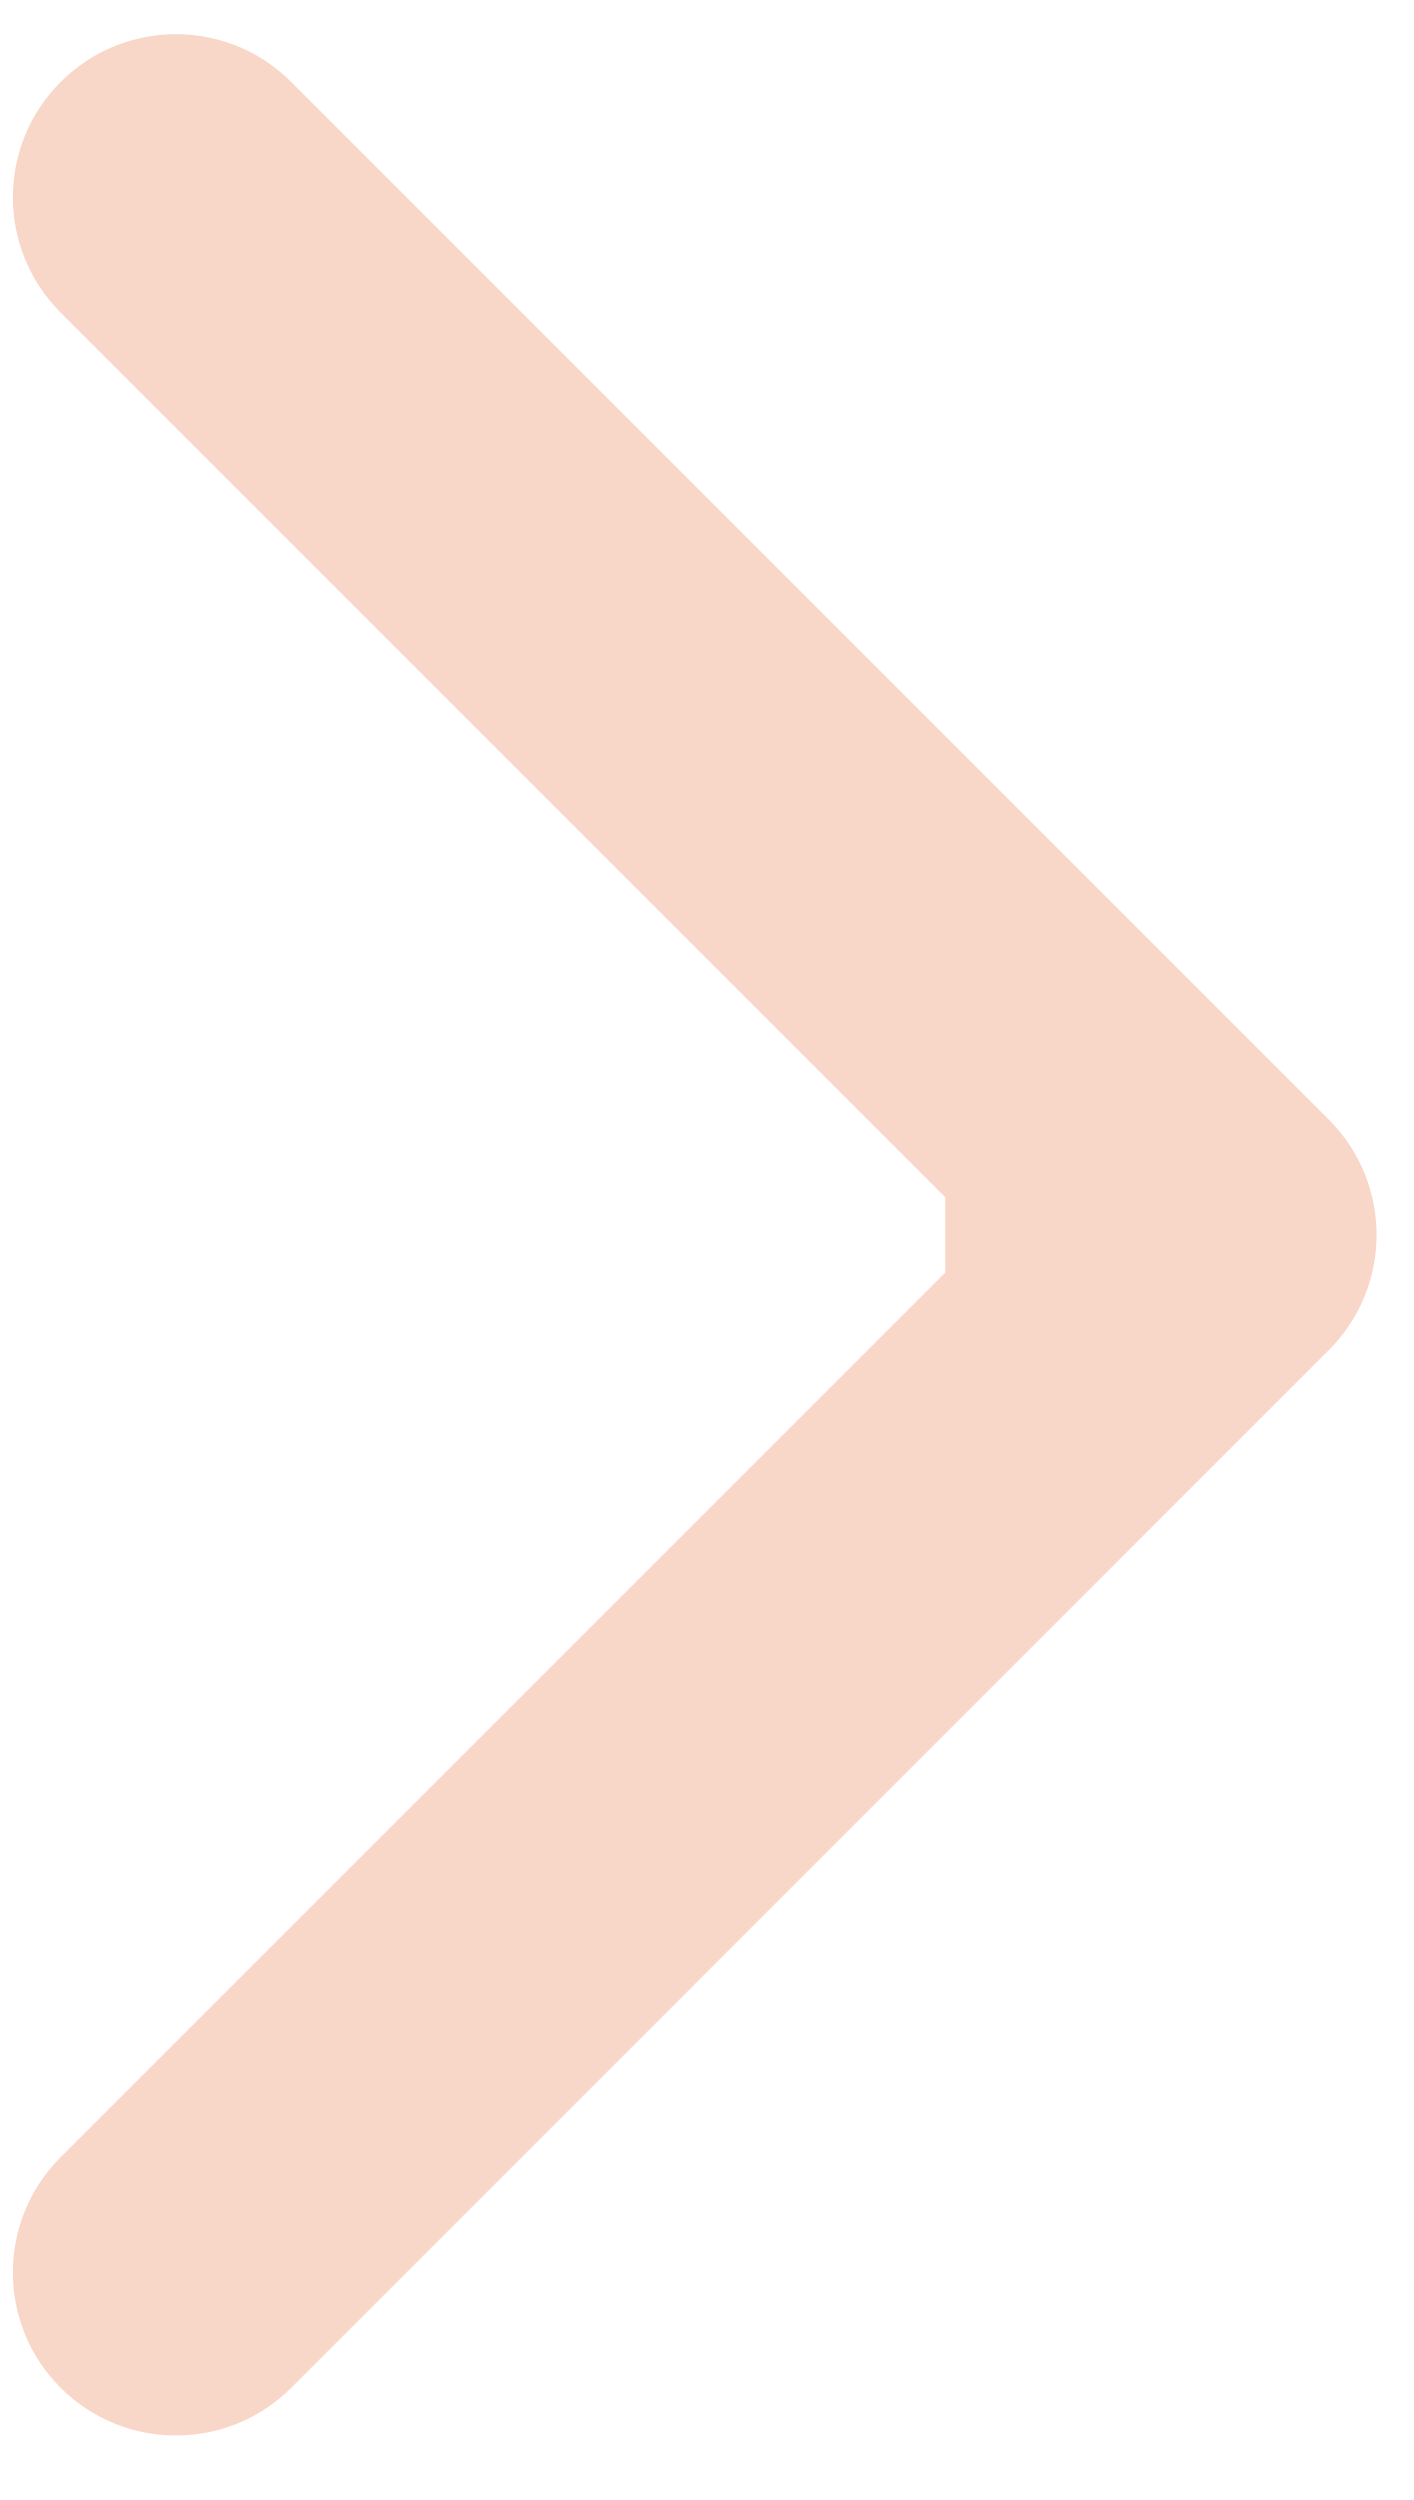
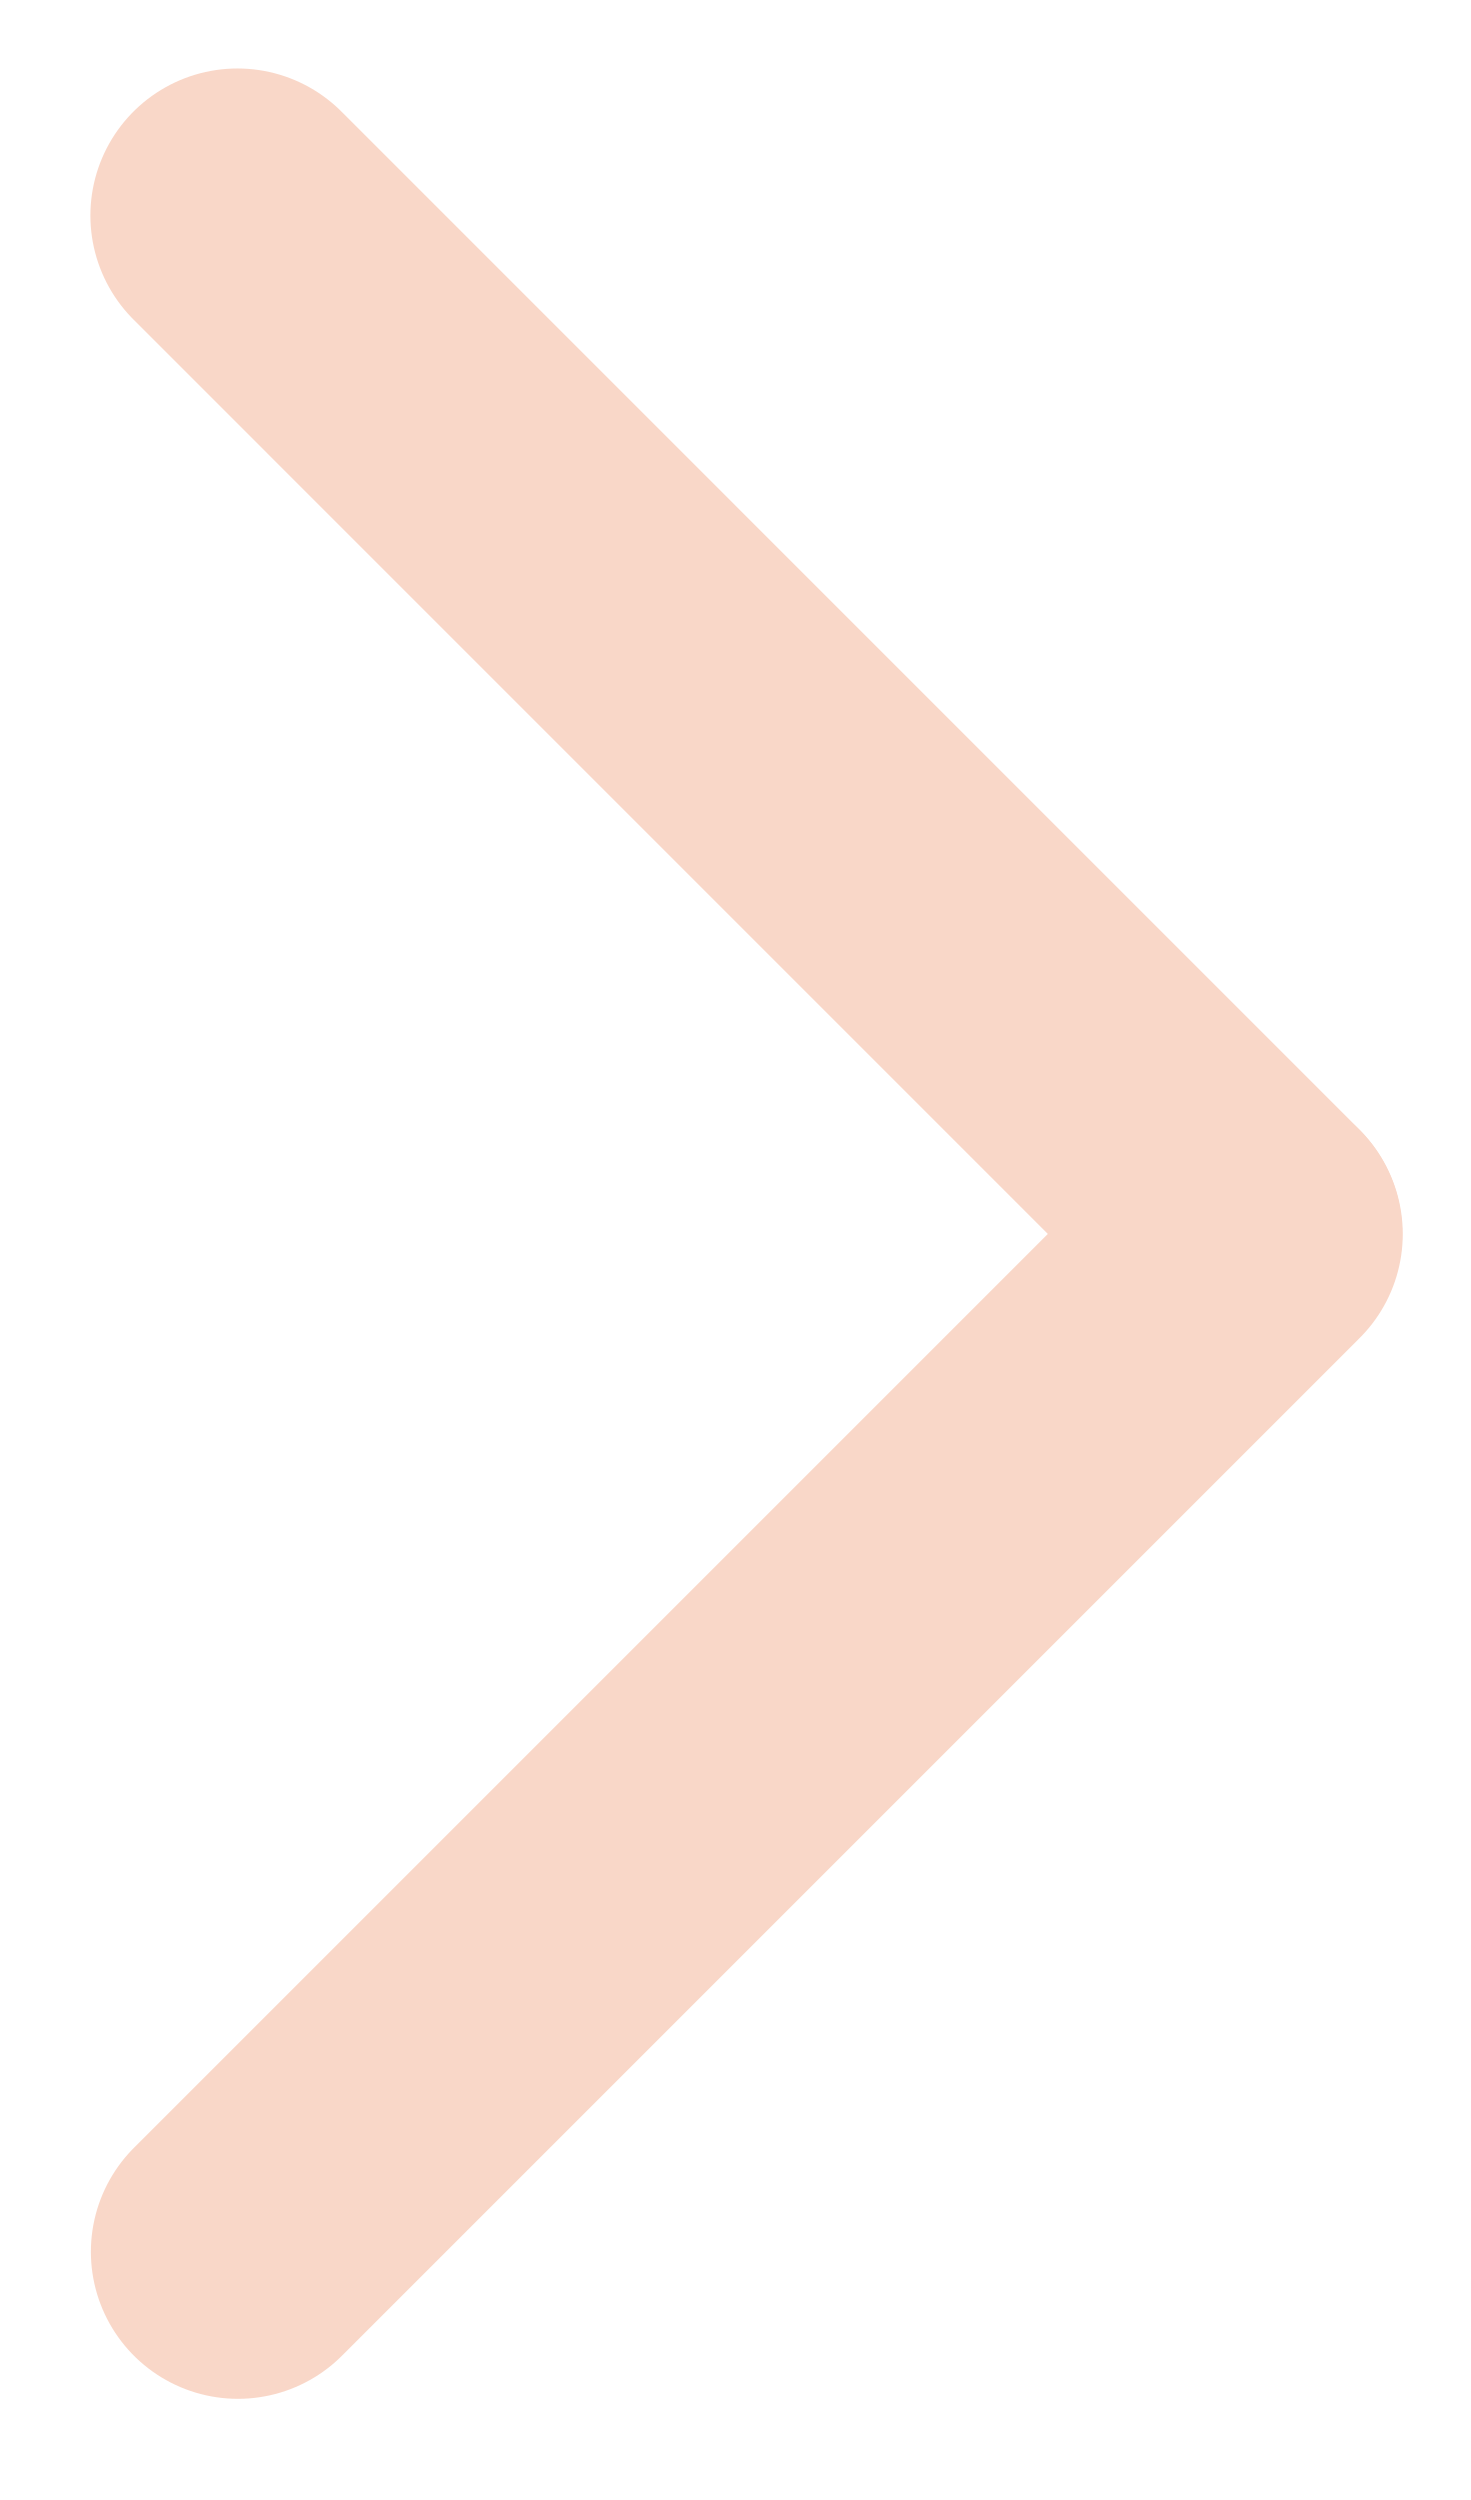
- <svg xmlns="http://www.w3.org/2000/svg" width="13" height="23" viewBox="0 0 13 23" fill="none">
-   <path d="M12.225 12.421C12.811 11.836 12.811 10.886 12.225 10.3L2.679 0.754C2.093 0.168 1.144 0.168 0.558 0.754C-0.028 1.34 -0.028 2.29 0.558 2.876L9.043 11.361L0.558 19.846C-0.028 20.432 -0.028 21.382 0.558 21.968C1.144 22.553 2.093 22.553 2.679 21.968L12.225 12.421ZM8.696 12.861L11.164 12.861L11.164 9.861L8.696 9.861L8.696 12.861Z" fill="#F9D7C8" />
+ <svg xmlns="http://www.w3.org/2000/svg" width="30" height="51" viewBox="0 0 30 51" fill="none">
+   <line x1="4.854" y1="45.936" x2="25.616" y2="25.174" stroke="#F9D7C8" stroke-width="6" stroke-linecap="round" stroke-linejoin="round" />
+   <line x1="4.844" y1="4.397" x2="25.605" y2="25.159" stroke="#F9D7C8" stroke-width="6" stroke-linecap="round" stroke-linejoin="round" />
</svg>
